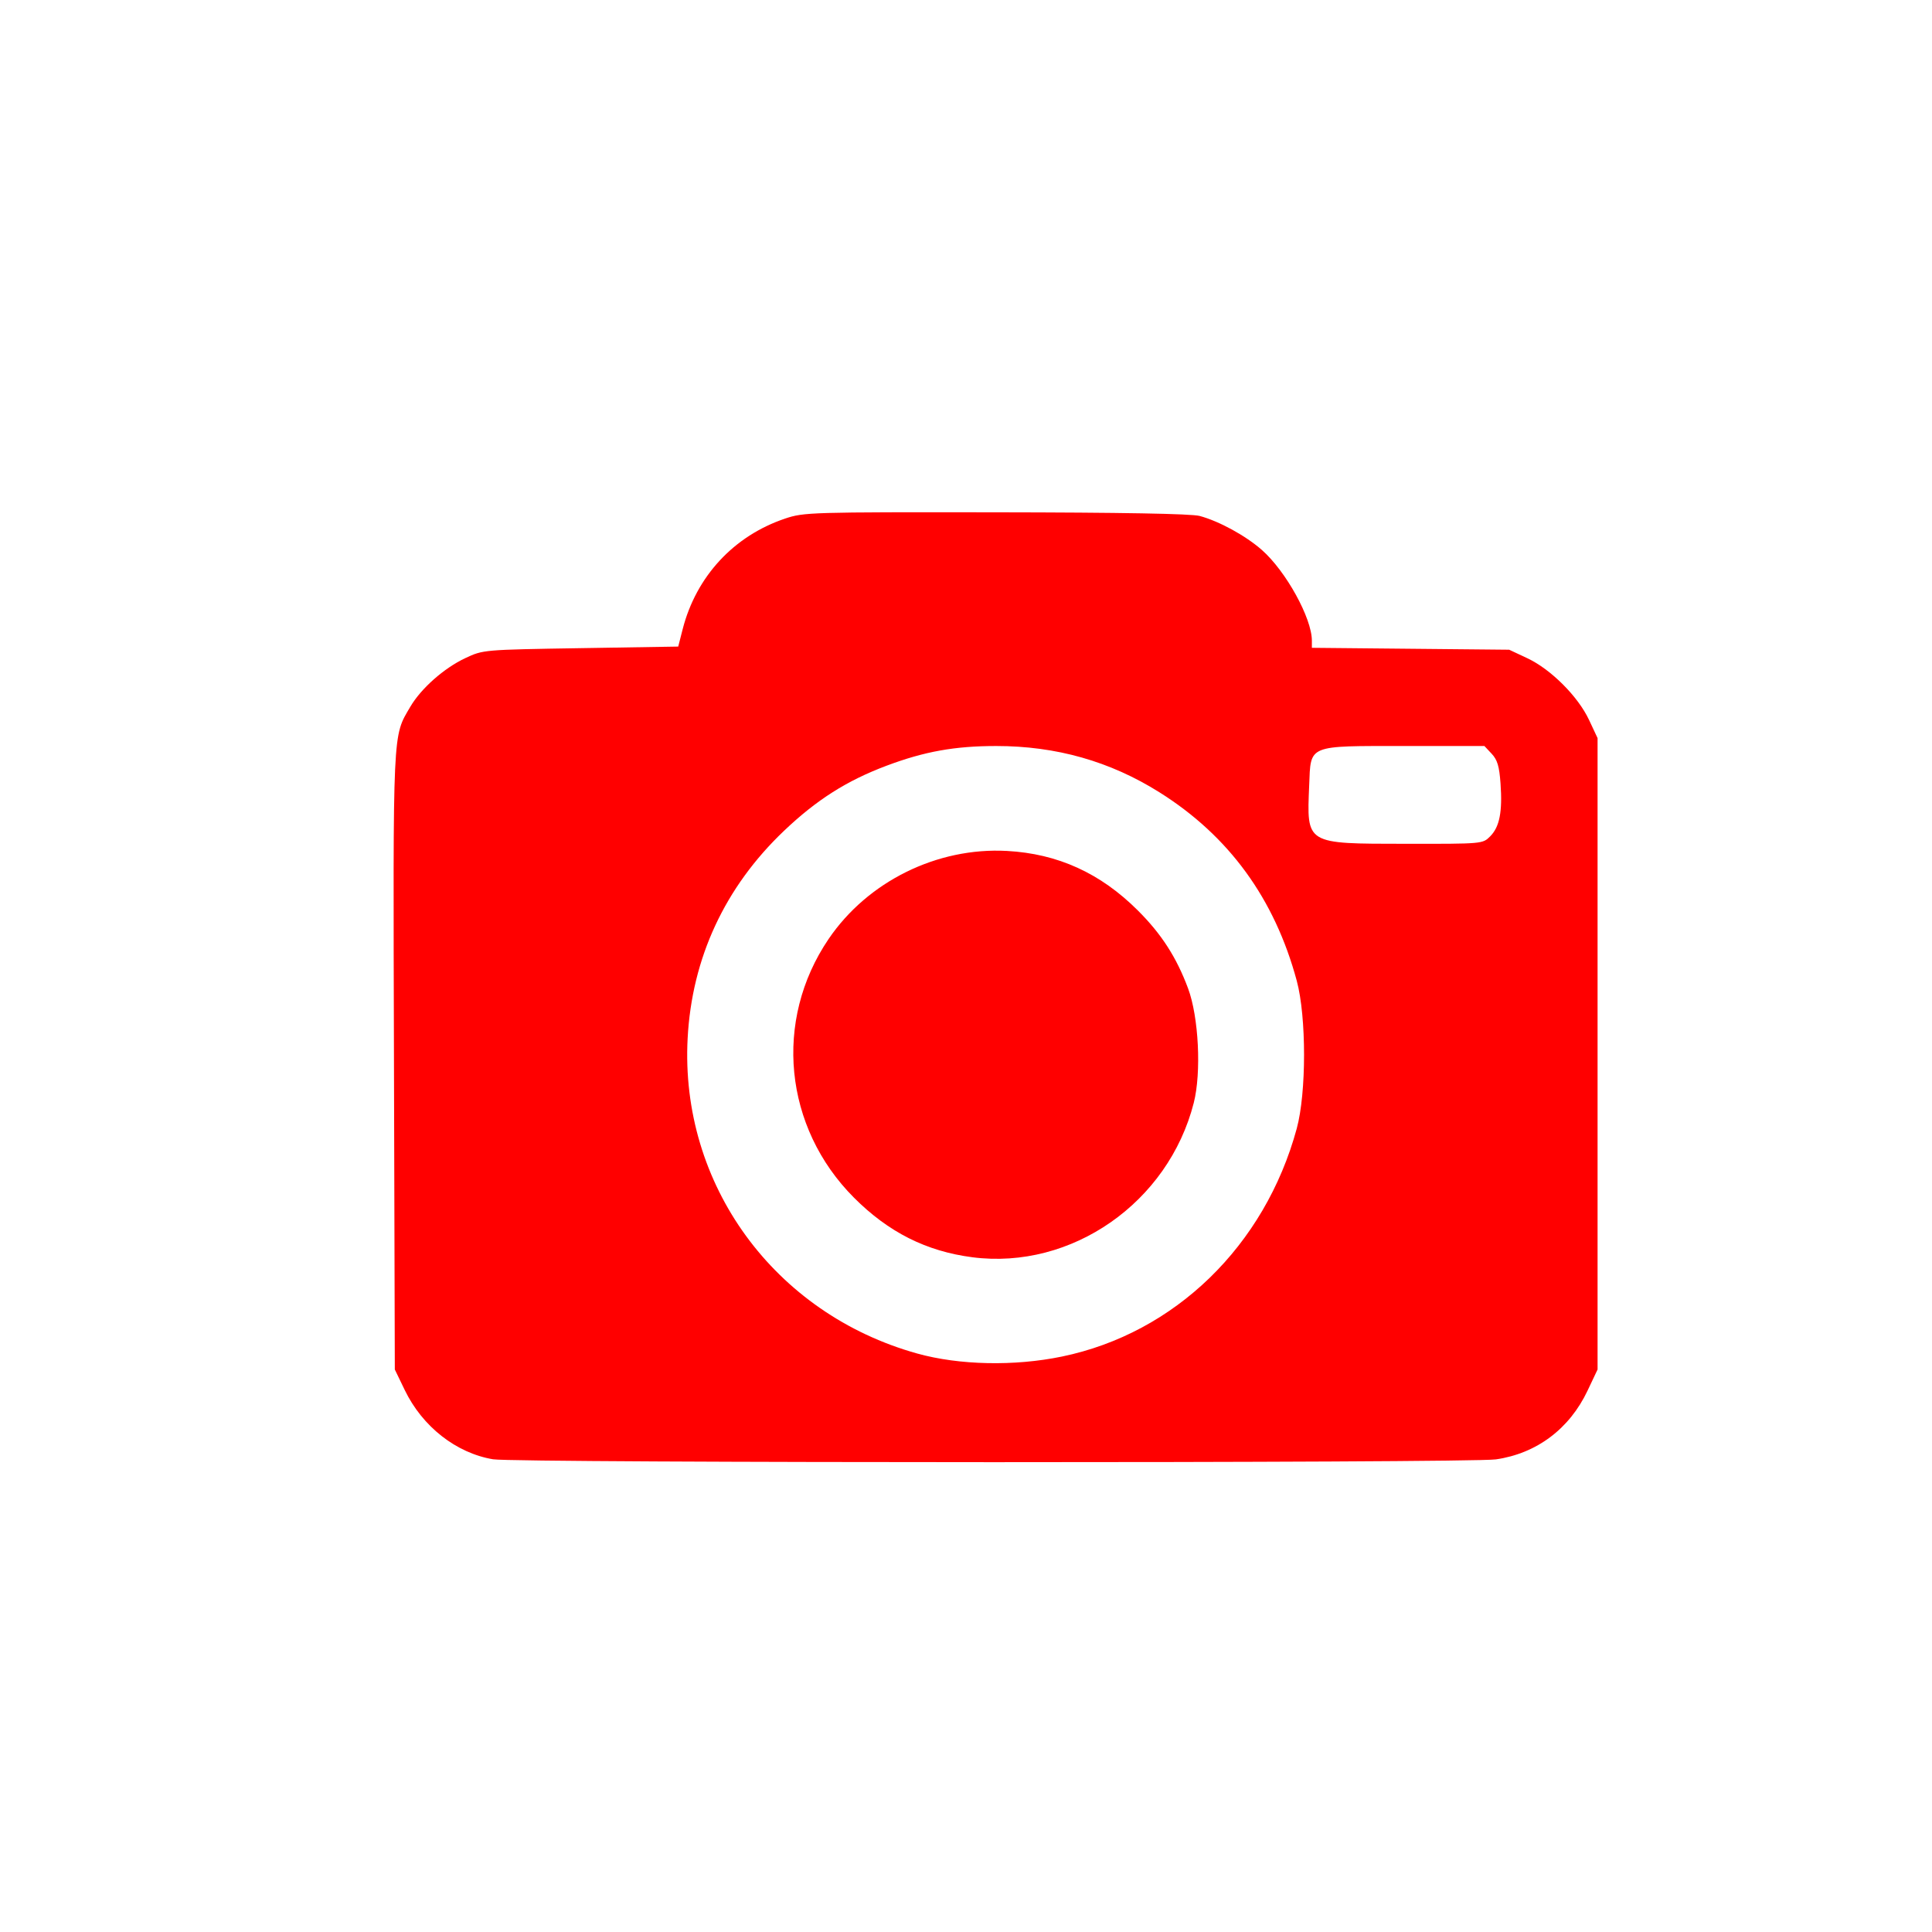
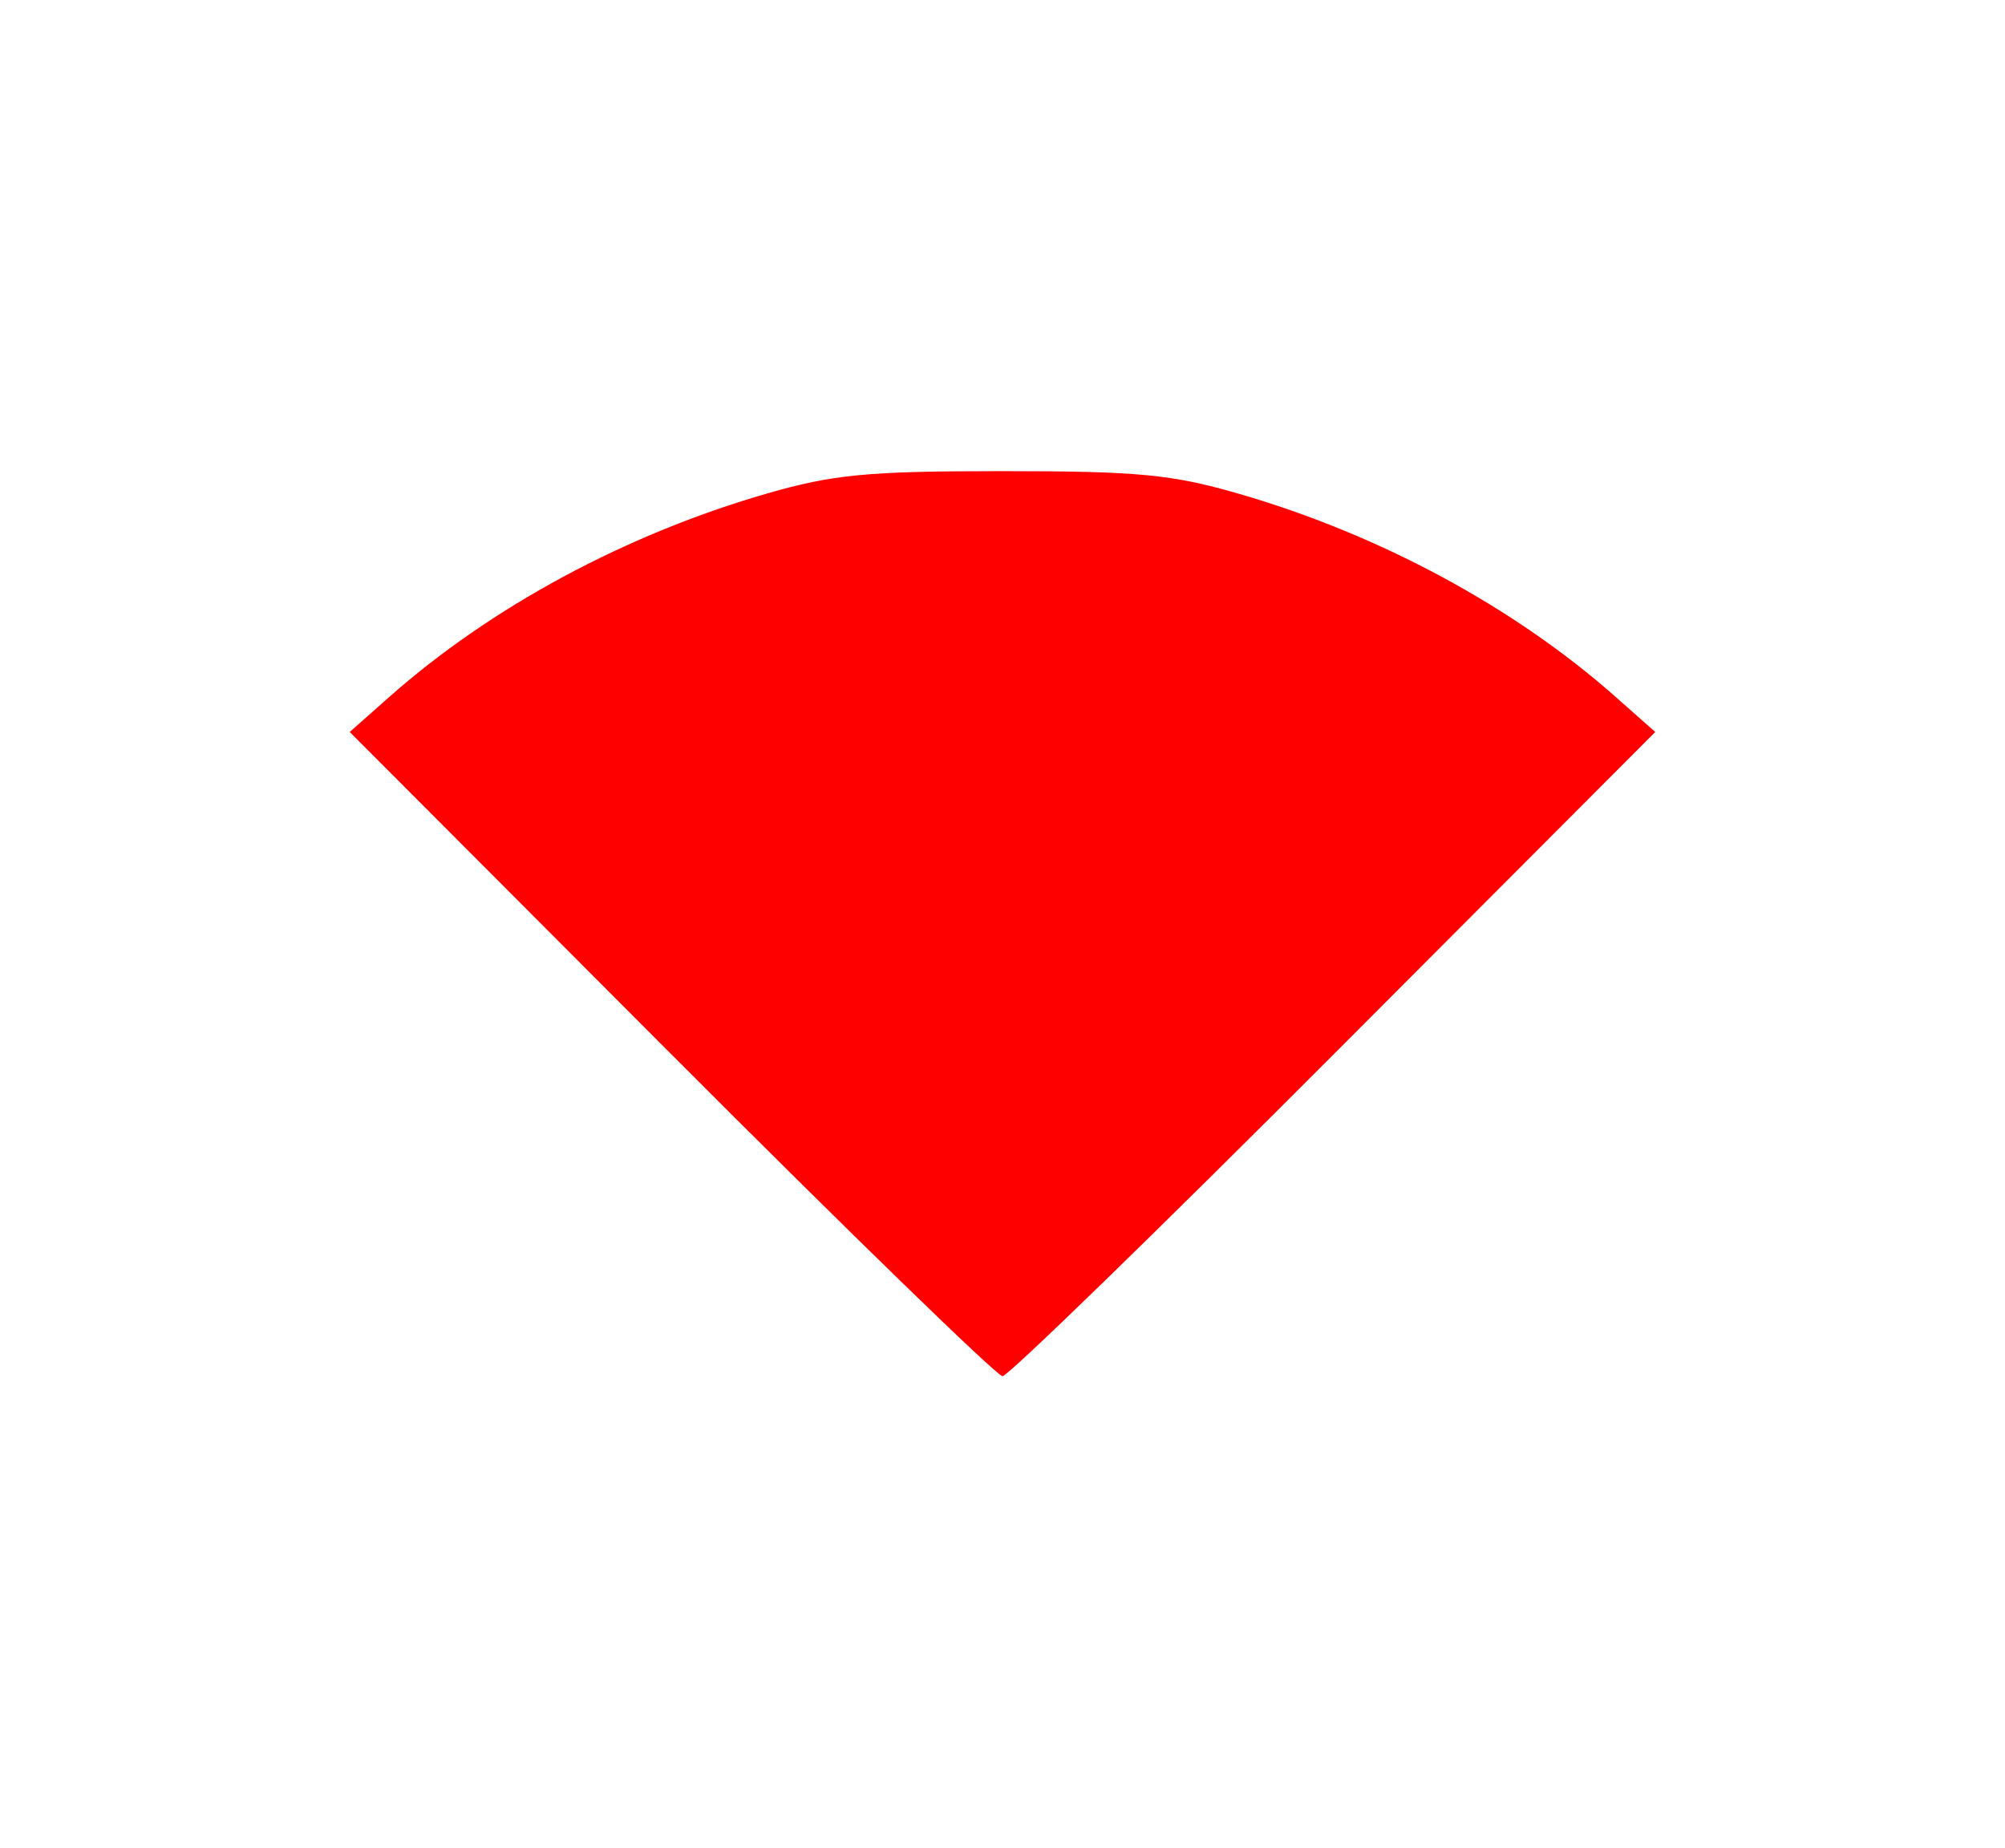
- <svg xmlns="http://www.w3.org/2000/svg" version="1.1" id="svg2" width="195.84" height="195.84" viewBox="0 0 195.84 195.84">
-   <defs id="defs6" />
-   <g id="g8">
-     <path style="fill:#ff0000;stroke-width:0.32" d="m 49.989,147.925 c -3.748,-0.629 -7.169,-3.31 -8.963,-7.024 l -1.005,-2.08 -0.086,-31.301 c -0.094,-33.995 -0.149,-32.796 1.66,-35.883 1.087,-1.854 3.419,-3.916 5.57,-4.925 1.815,-0.851 1.821,-0.851 11.7,-1.011 l 9.884,-0.16 0.448,-1.753 c 1.368,-5.35 5.177,-9.467 10.384,-11.221 1.902,-0.641 2.567,-0.661 21.355,-0.636 12.753,0.016 19.83,0.143 20.67,0.369 1.982,0.534 4.665,2.002 6.308,3.451 2.444,2.156 5.066,6.912 5.066,9.189 v 0.726 l 10,0.097 10,0.097 1.846,0.865 c 2.377,1.114 5.135,3.872 6.249,6.249 l 0.865,1.846 v 32 32 l -1.019,2.152 c -1.835,3.873 -5.159,6.364 -9.289,6.961 -2.648,0.383 -99.359,0.374 -101.643,-0.009 z m 57.648,-10.414 c 11.453,-2.366 20.577,-11.224 23.81,-23.114 0.986,-3.627 0.987,-11.321 0.001,-14.977 -2.245,-8.329 -6.876,-14.685 -13.924,-19.11 -5.006,-3.143 -10.461,-4.689 -16.544,-4.689 -4.192,0 -7.271,0.553 -11.116,1.998 -4.031,1.514 -7.089,3.456 -10.395,6.602 -5.997,5.707 -9.337,12.9 -9.766,21.034 -0.78,14.798 8.77,27.906 23.277,31.948 4.251,1.184 9.846,1.302 14.656,0.308 z m -9.066,-10.067 c -4.668,-0.602 -8.507,-2.533 -12.007,-6.041 -7.112,-7.127 -8.175,-17.969 -2.57,-26.222 3.959,-5.831 10.996,-9.306 18.069,-8.925 5.154,0.278 9.484,2.247 13.282,6.039 2.394,2.39 3.908,4.741 5.083,7.889 1.082,2.898 1.363,8.53 0.58,11.606 -2.575,10.109 -12.381,16.951 -22.436,15.655 z M 151.054,84.777 c 0.953,-0.953 1.254,-2.493 1.049,-5.359 -0.125,-1.745 -0.319,-2.396 -0.897,-3.012 l -0.737,-0.785 h -8.069 c -9.93,0 -9.522,-0.168 -9.693,3.984 -0.247,6.021 -0.421,5.916 9.808,5.928 7.774,0.009 7.775,0.009 8.539,-0.756 z" id="path845" />
+ <svg xmlns="http://www.w3.org/2000/svg" width="64.973mm" height="59.857mm" viewBox="0 0 64.973 59.857" version="1.1" id="svg1" xml:space="preserve">
+   <defs id="defs1" />
+   <g id="layer1" transform="translate(21.04628,-149.6772)">
+     <path style="fill:#ff0000;stroke-width:1.211" d="M 0.702,183.832 -9.713,173.395 l 1.282,-1.135 c 3.29,-2.913 7.649,-5.263 12.213,-6.584 2.166,-0.627 3.268,-0.733 7.658,-0.733 4.39,0 5.492,0.105 7.658,0.733 4.564,1.321 8.922,3.671 12.213,6.584 l 1.282,1.135 -10.414,10.437 c -5.728,5.74 -10.56,10.437 -10.738,10.437 -0.178,0 -5.011,-4.696 -10.738,-10.437 z" id="path1" />
+     <rect style="fill:none;stroke-width:0.265" id="rect1" width="64.973" height="59.857" x="-21.046" y="149.677" />
  </g>
</svg>
